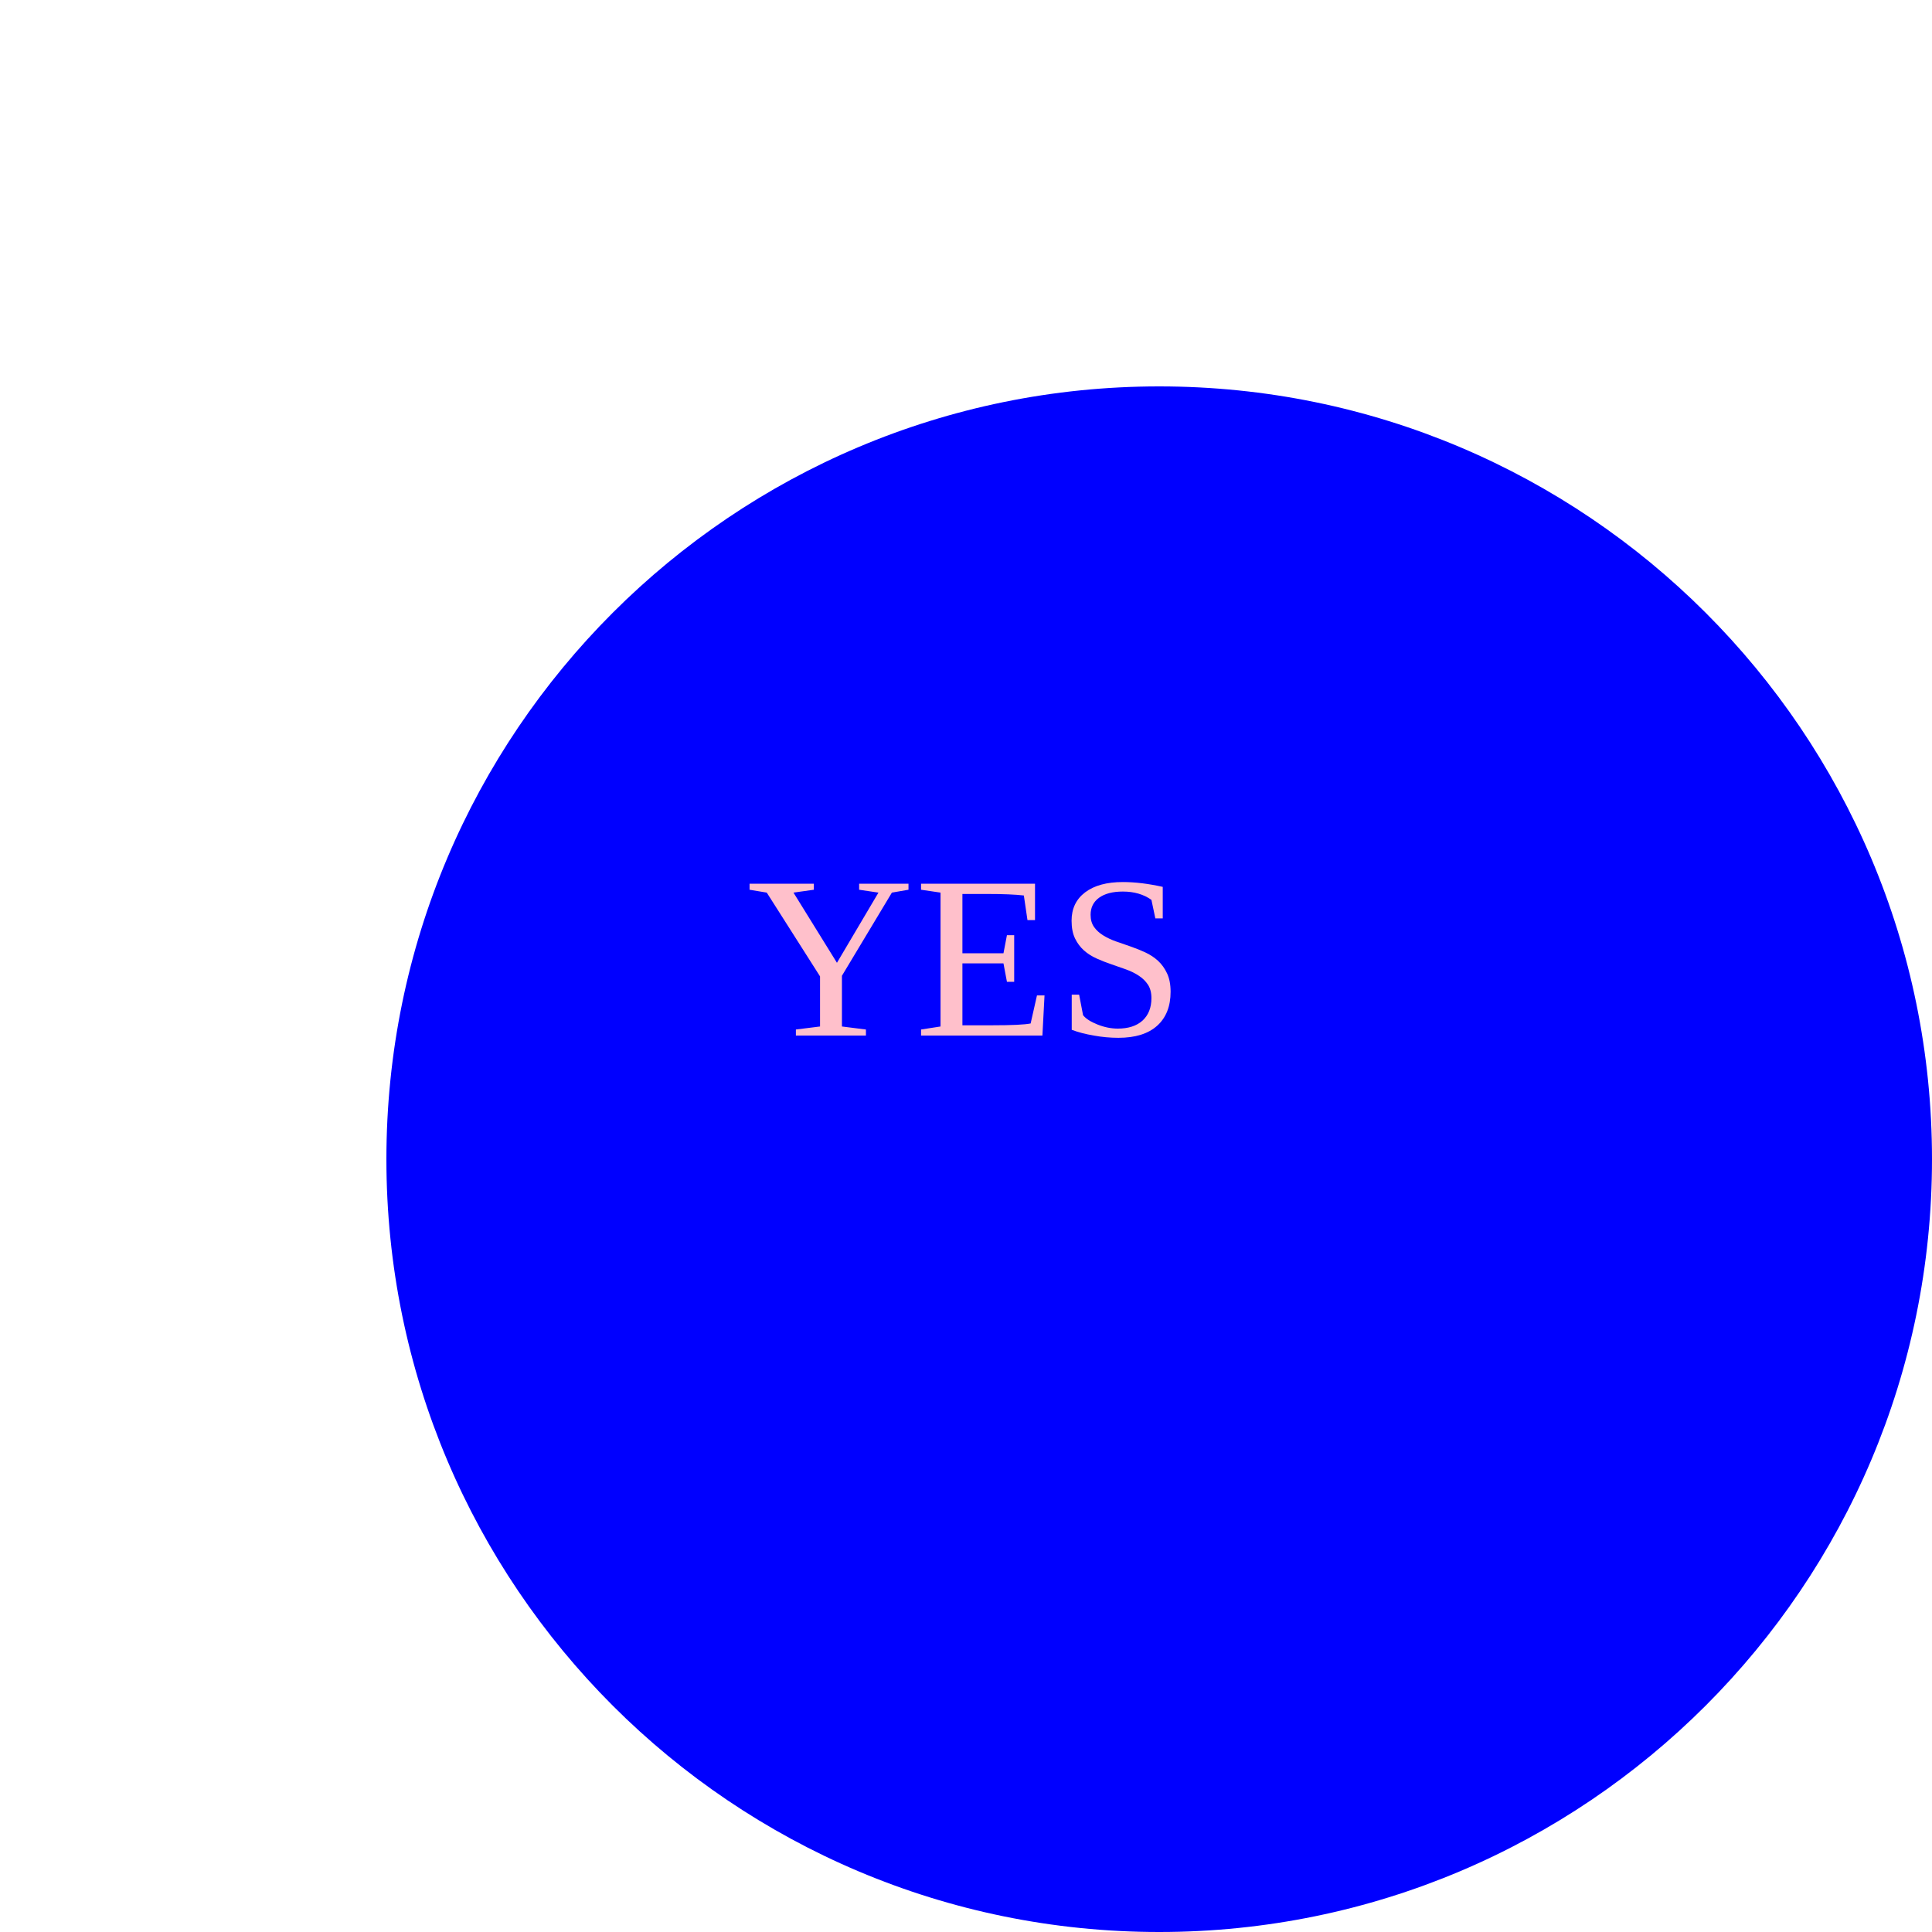
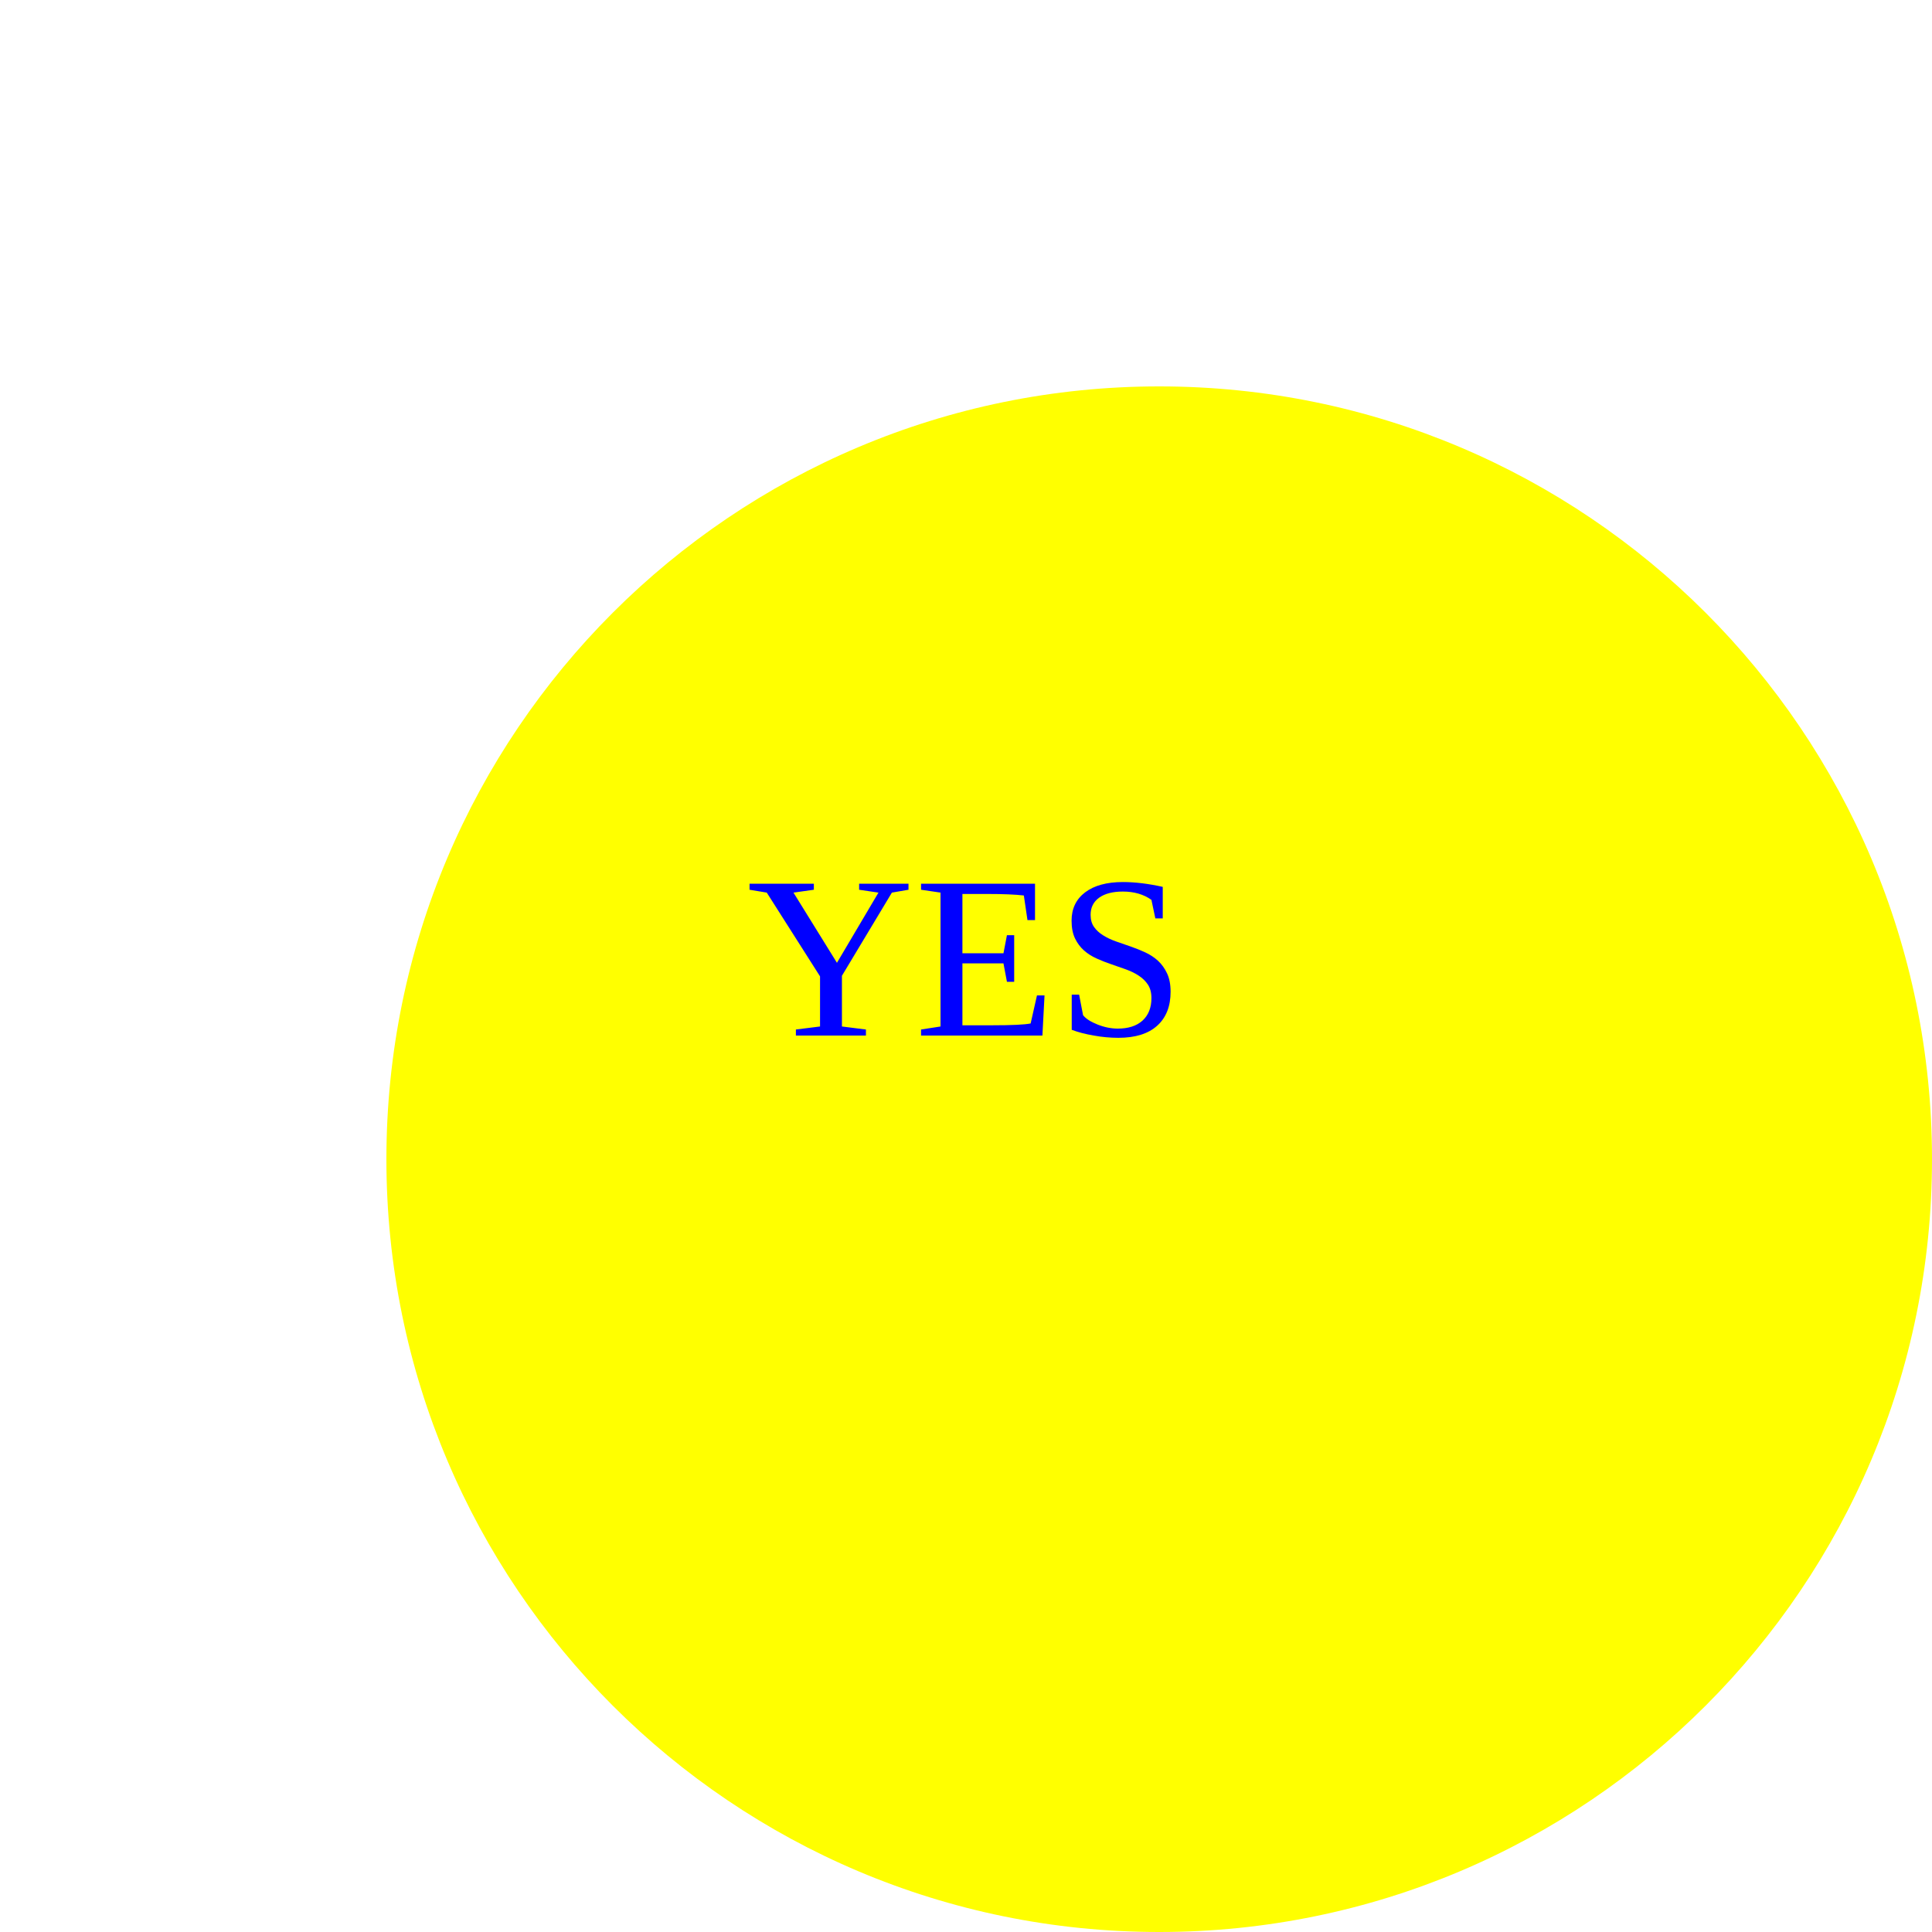
<svg xmlns="http://www.w3.org/2000/svg" width="200" height="200">
-   <circle fill="blue" cx="120" cy="120" r="80" />
-   <text x="50%" y="50%" font-size="24" fill="Pink" text-anchor="middle" dy=".3em">YES</text>
+   <circle fill="yellow" cx="120" cy="120" r="80" />
+   <text x="50%" y="50%" font-size="24" fill="blue" text-anchor="middle" dy=".3em">YES</text>
</svg>
